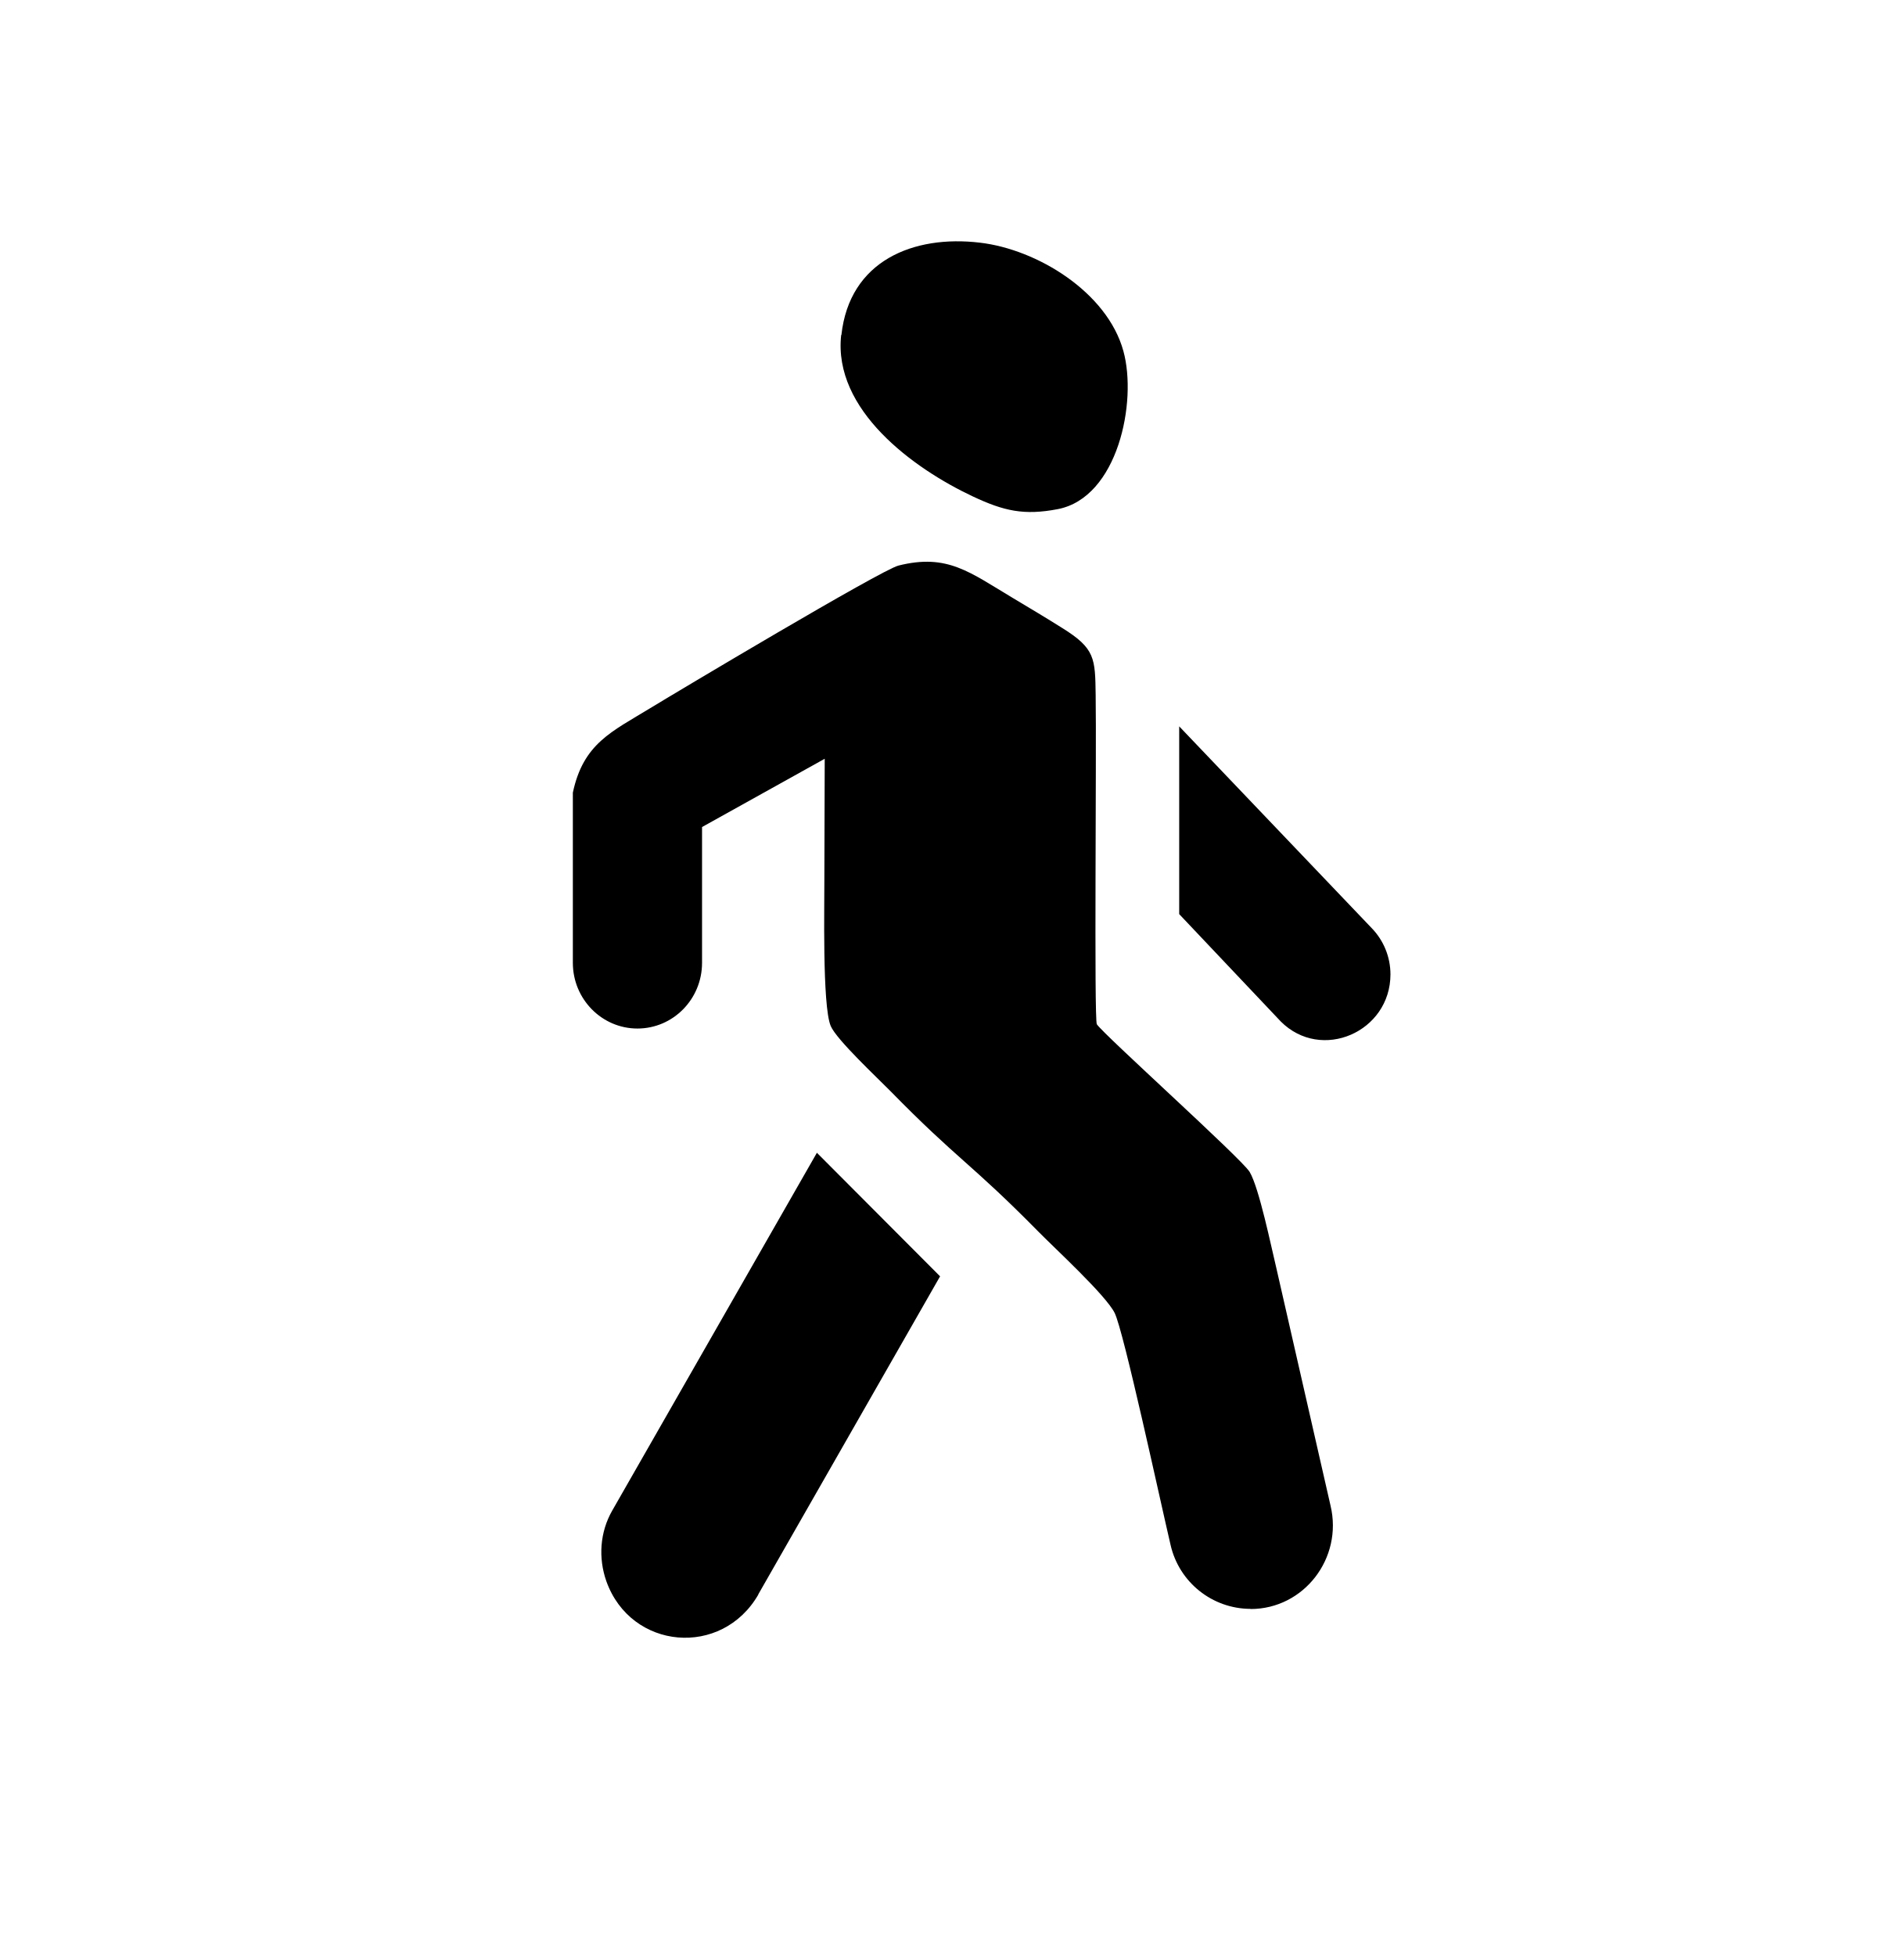
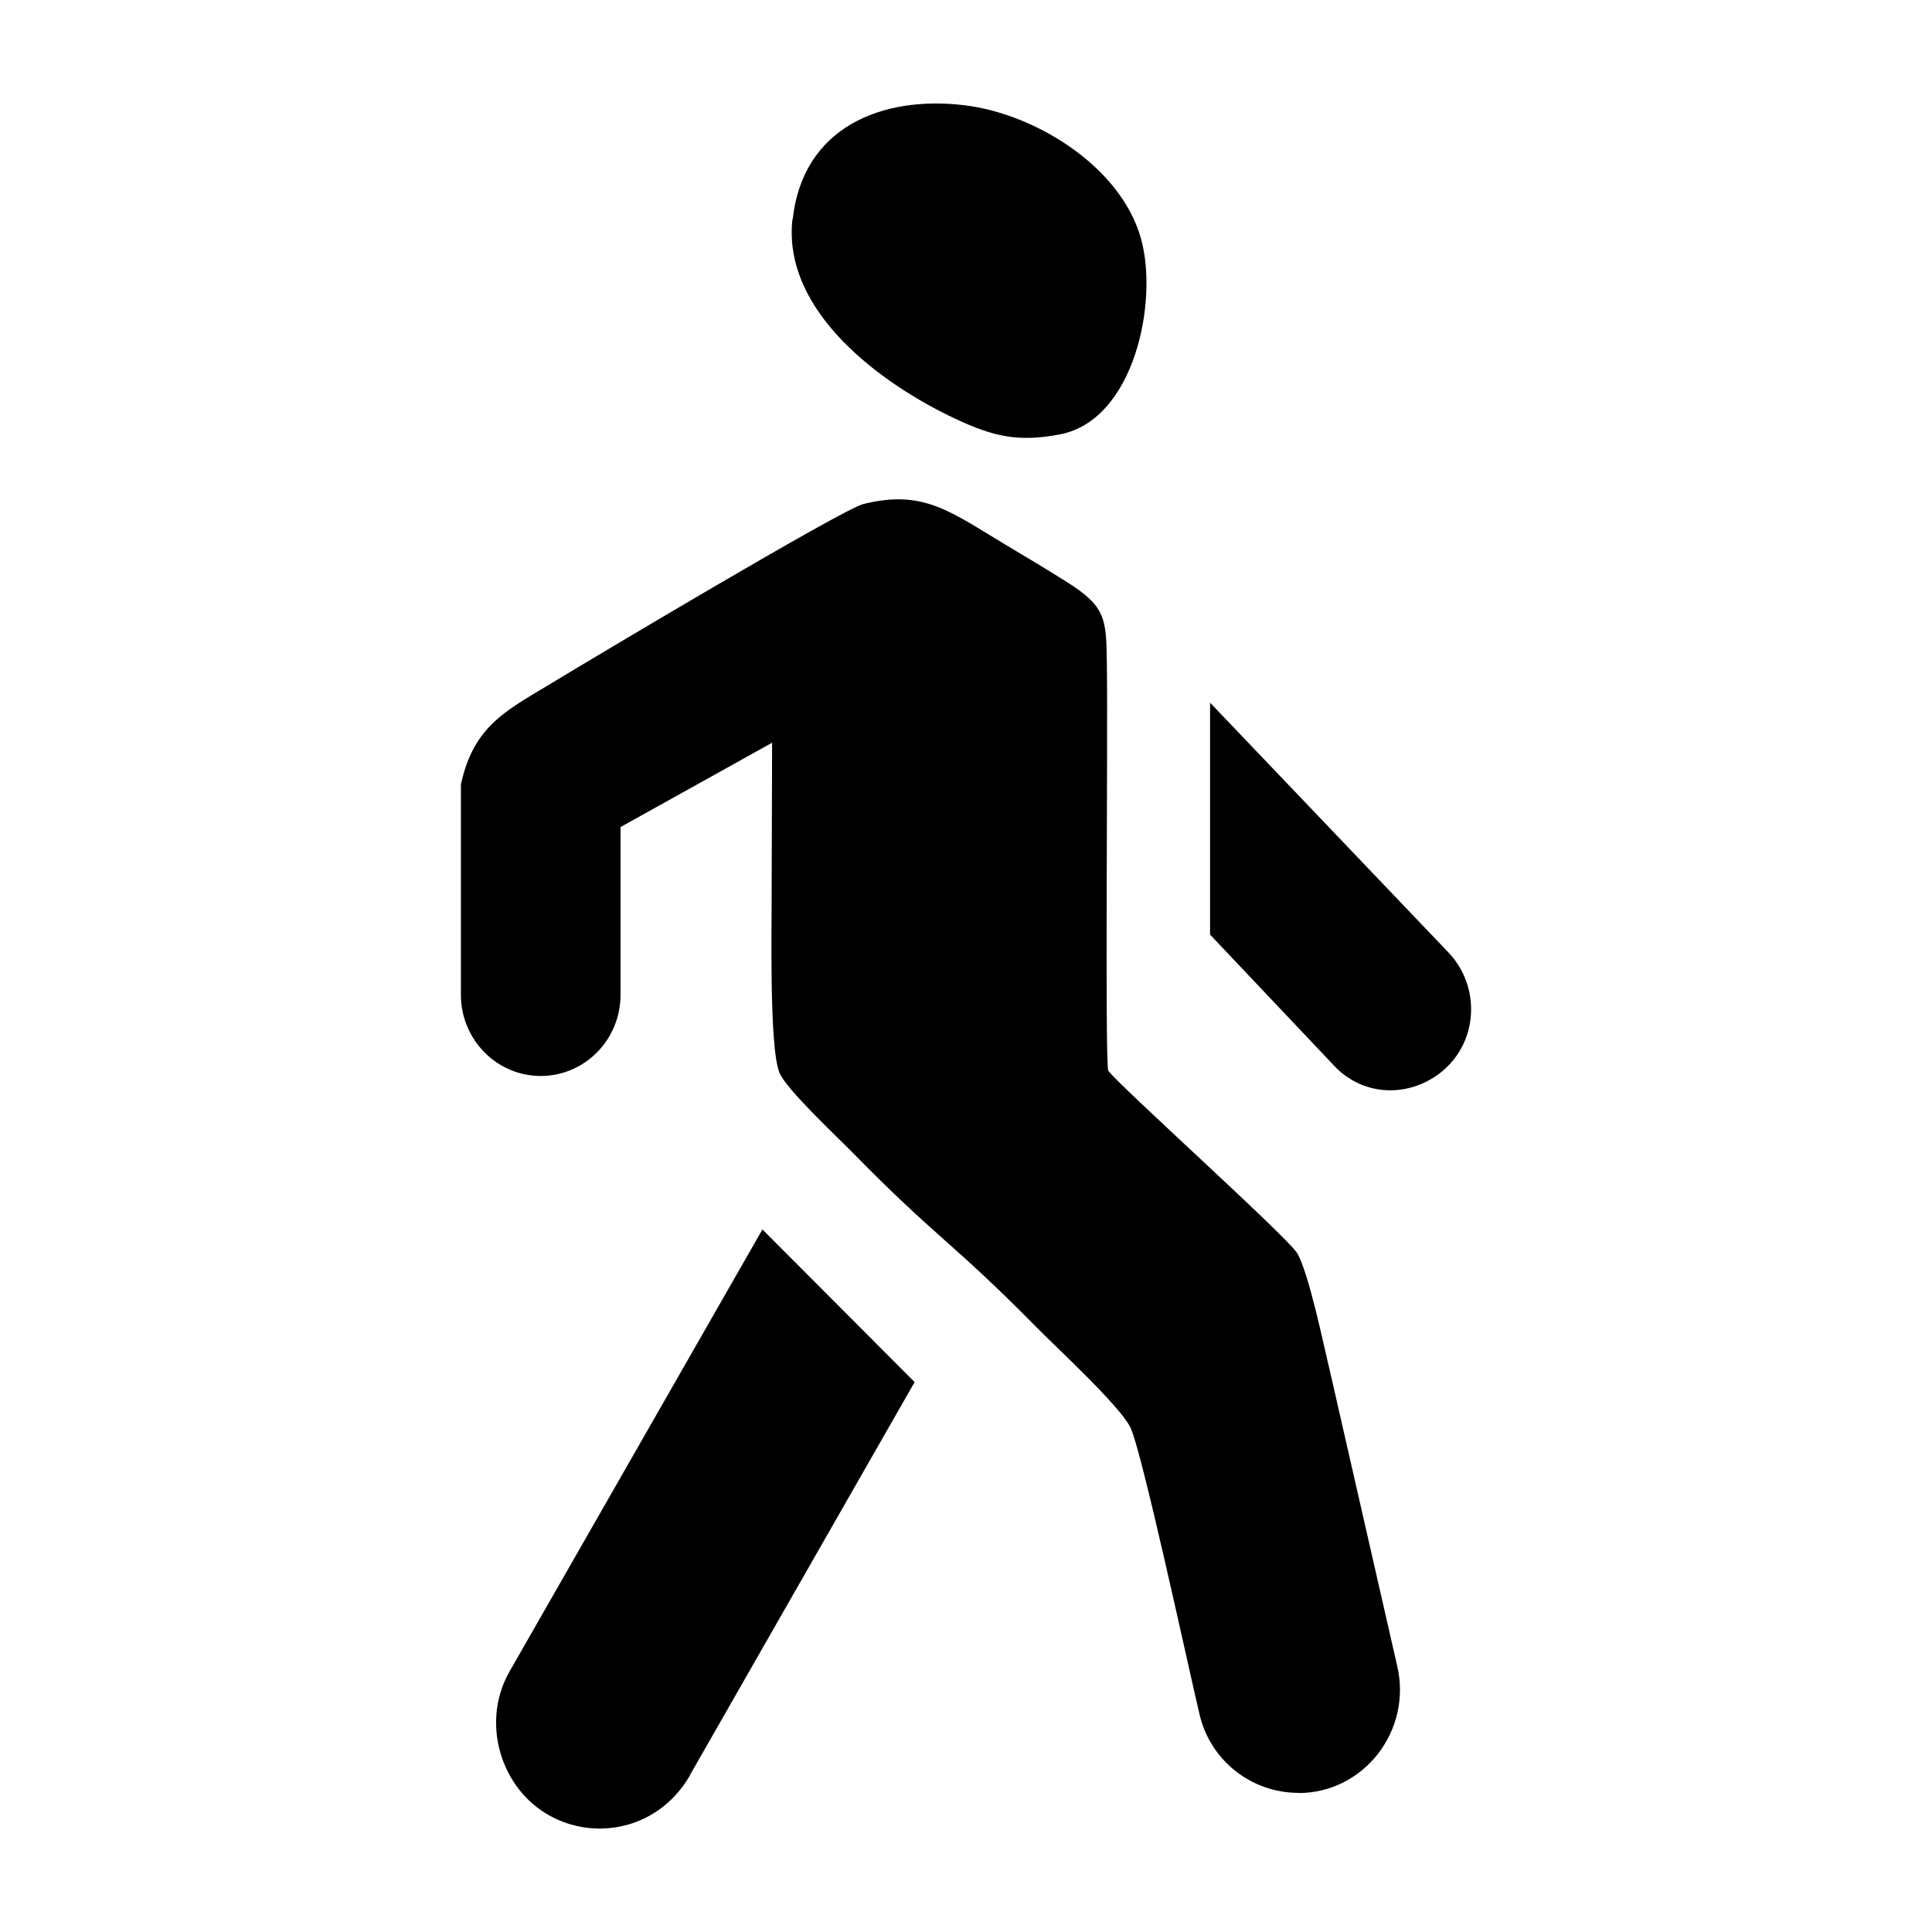
- <svg xmlns="http://www.w3.org/2000/svg" viewBox="0 0 101.67 104.43">
+ <svg xmlns="http://www.w3.org/2000/svg" viewBox="10.67 8.41 83.50 83.50">
  <path fill="currentColor" d="M44.93 17.89c.43-3.977 3.852-5.356 7.398-4.934 3.051.355 6.793 2.636 7.66 5.785.75 2.715-.296 7.82-3.5 8.441-1.808.348-2.886.098-4.527-.672-3.191-1.496-7.48-4.625-7.043-8.62ZM40.5 85.124c-1.949 3.394-6.808 2.968-8.12-.7-.438-1.242-.348-2.62.312-3.773l10.93-19.105 6.578 6.597-9.711 16.985Zm26.282.773a4.39 4.39 0 0 1-4.274-3.414C61.95 80.104 60 71.046 59.52 70.093c-.488-.961-3.168-3.418-4.07-4.336-3.649-3.704-4.282-3.809-7.918-7.52-.622-.637-2.864-2.727-3.172-3.46-.461-1.087-.328-6.68-.34-7.727l.02-6.54-6.551 3.645v7.25c0 1.941-1.547 3.508-3.45 3.508-1.898 0-3.449-1.57-3.449-3.508v-9.086c.559-2.629 2.078-3.254 4.121-4.504 1.32-.805 12.367-7.402 13.27-7.62 2.61-.653 3.789.35 6.14 1.753.868.52 1.75 1.043 2.61 1.586 1.75 1.09 1.75 1.61 1.777 3.57.05 3.04-.09 17.36.063 17.582.379.567 7.738 7.18 8.16 7.883.508.848 1.168 4.078 1.41 5.066l2.91 12.754c.668 2.801-1.422 5.516-4.27 5.516Zm1.609-31.363-5.422-5.73V38.78l10.27 10.762a3.55 3.55 0 0 1 1.011 2.476c0 3.078-3.691 4.688-5.86 2.516" />
</svg>
